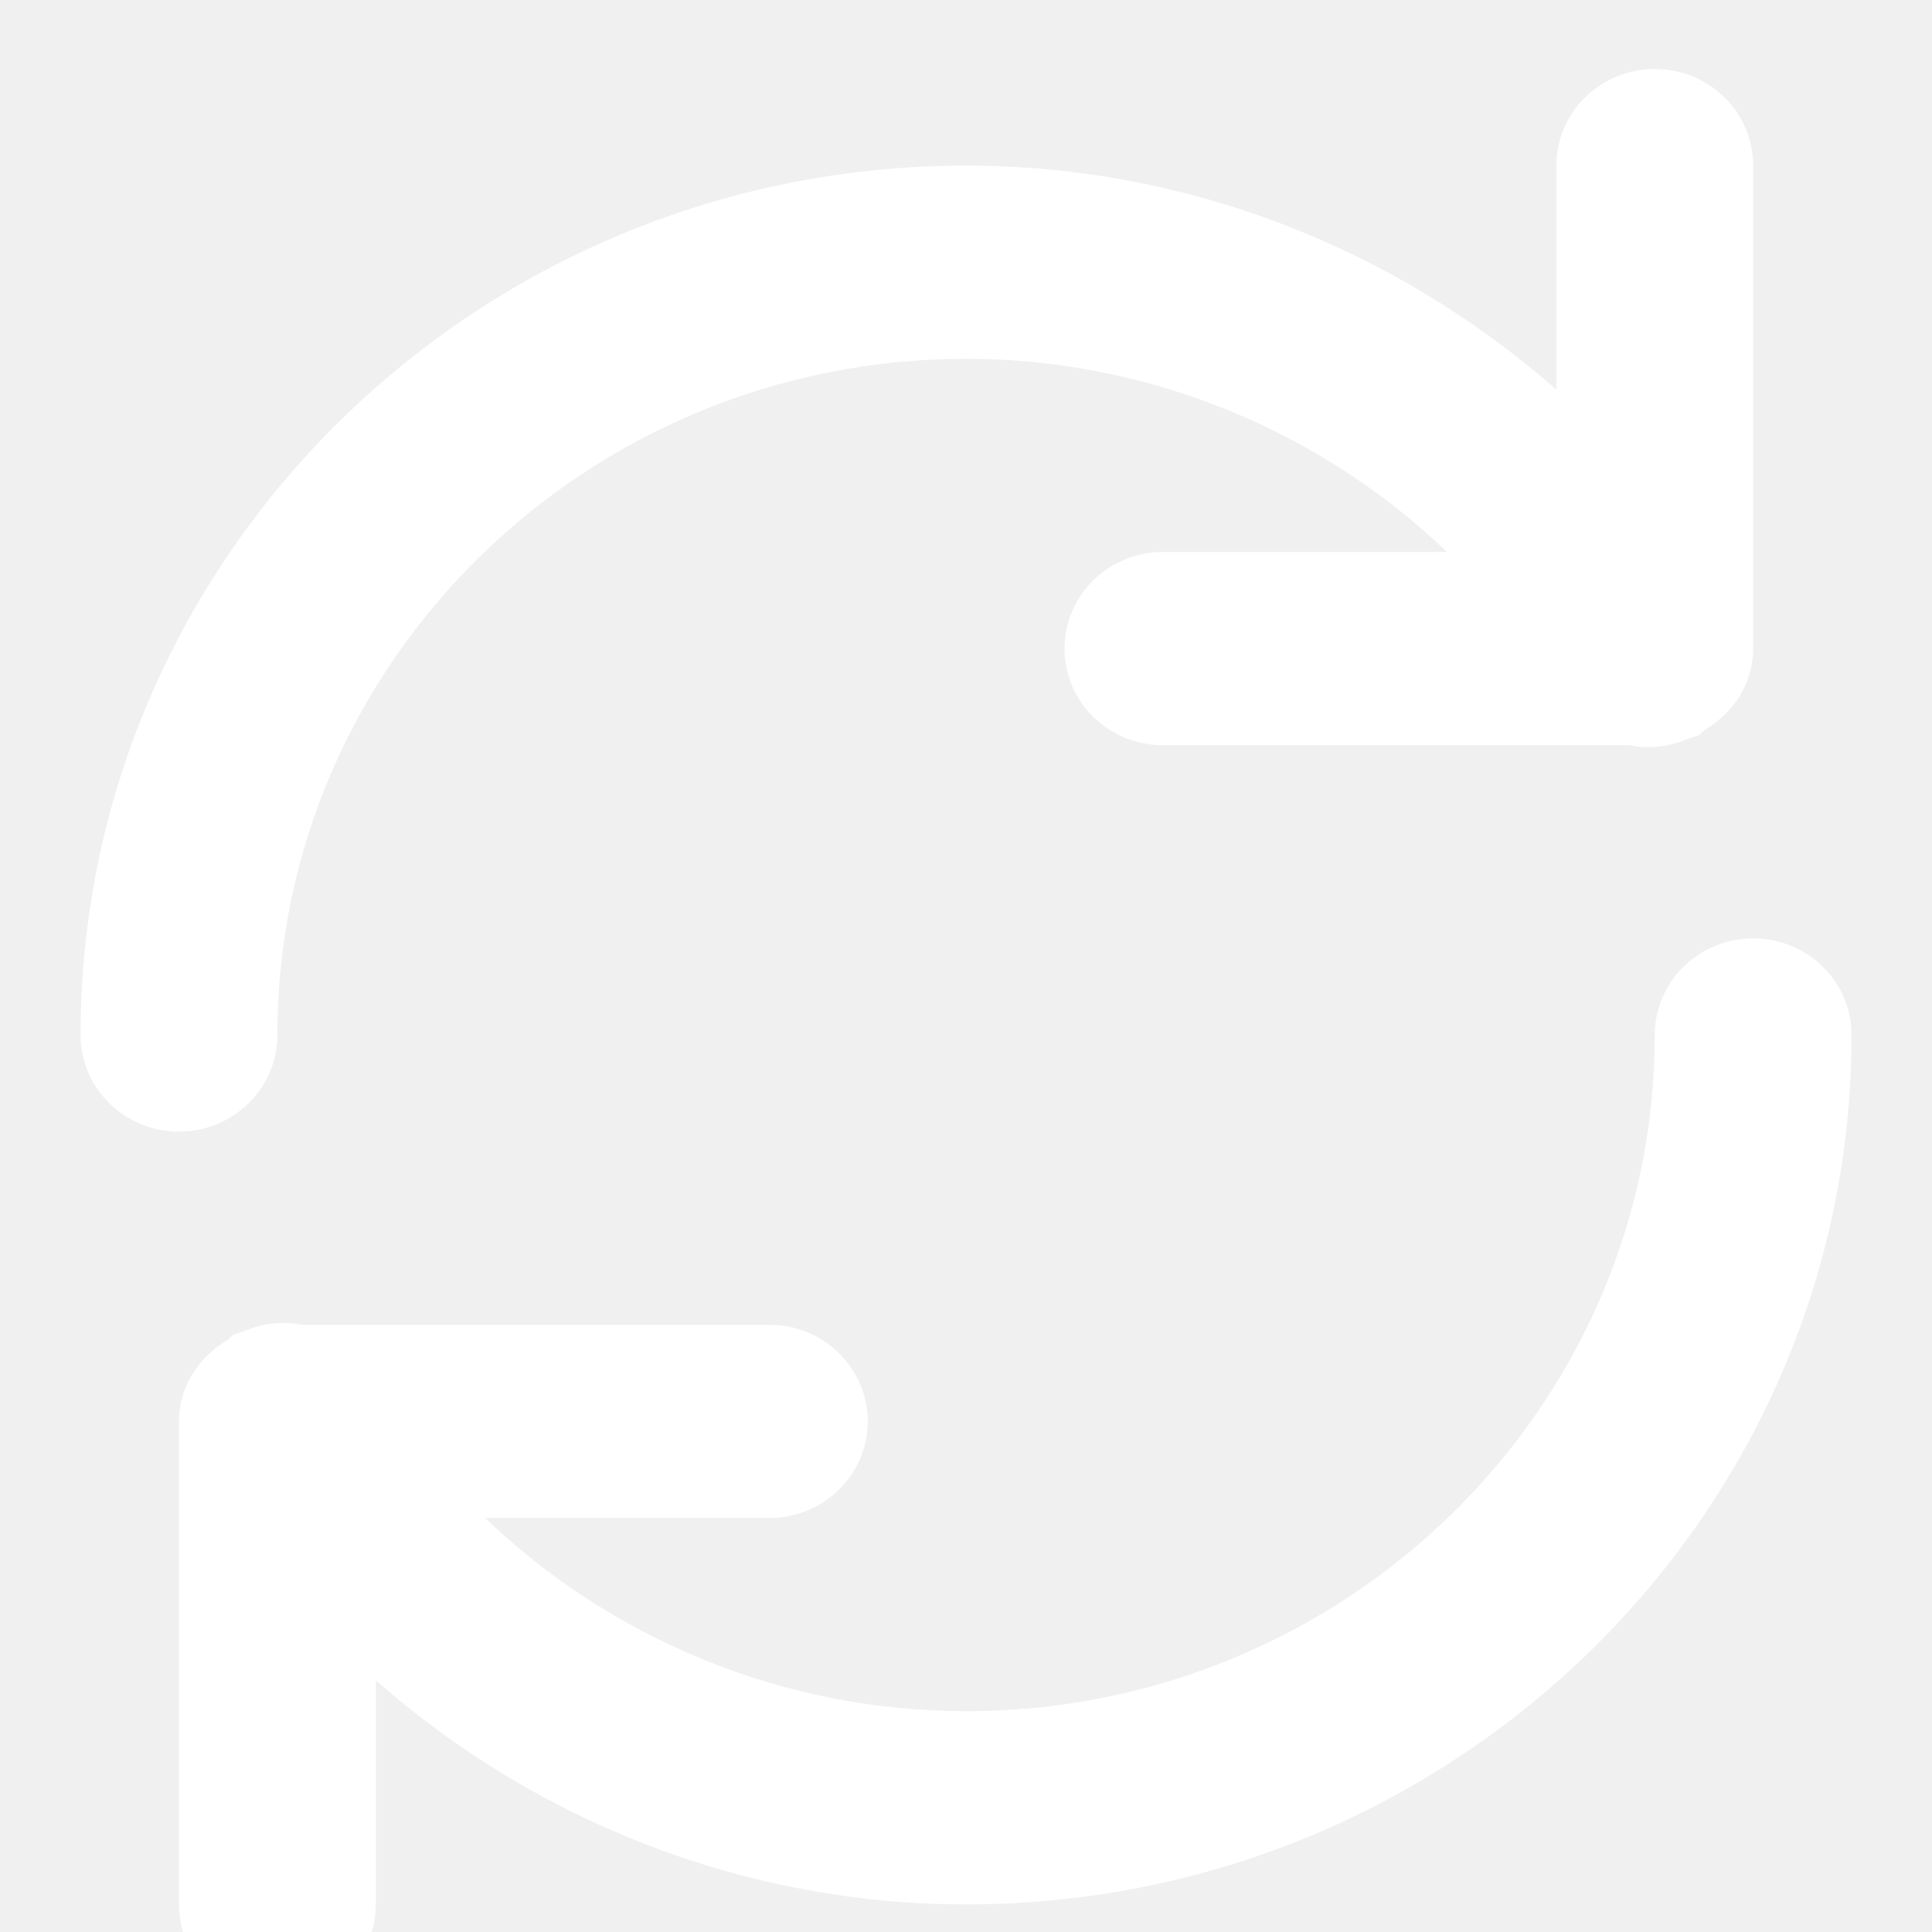
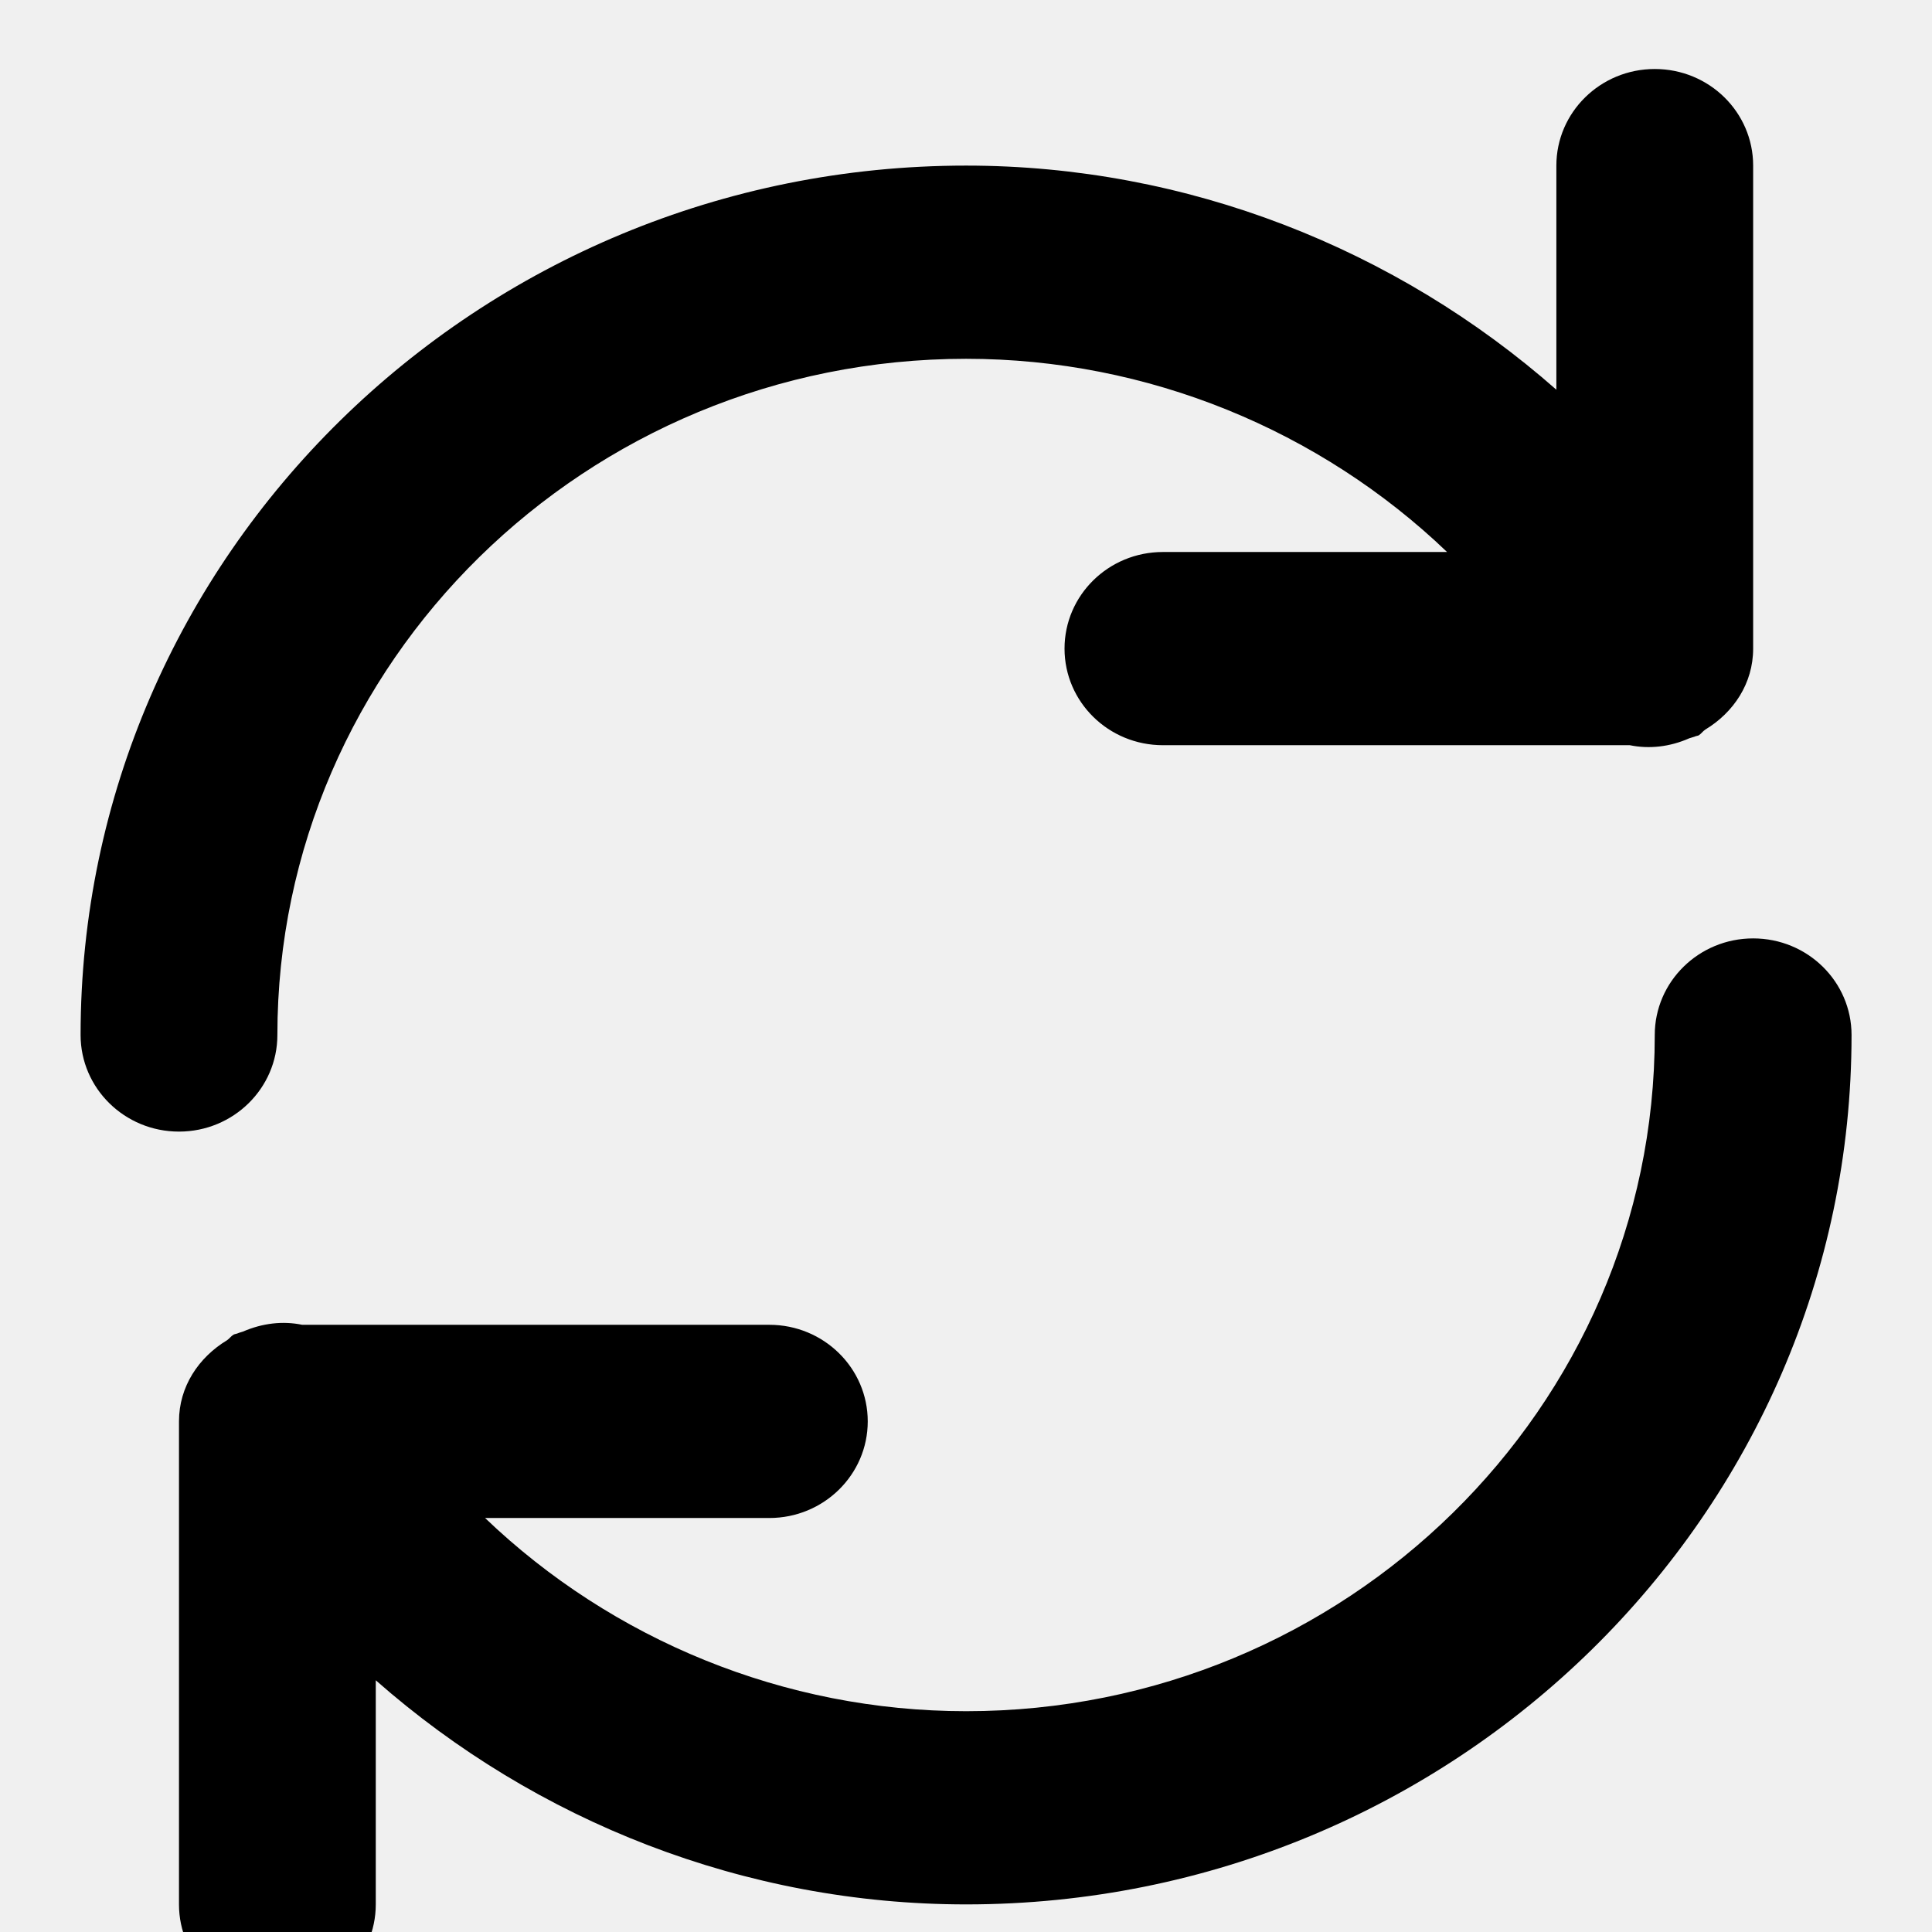
- <svg xmlns="http://www.w3.org/2000/svg" width="14" height="14" viewBox="0 0 14 14" fill="none">
-   <path d="M12.704 6.8C12.31 6.8 11.991 7.114 11.991 7.5C11.991 10.202 9.752 12.4 7.001 12.4C5.683 12.4 4.436 11.882 3.515 11H5.575C5.969 11 6.288 10.686 6.288 10.3C6.288 9.914 5.969 9.6 5.575 9.6H2.19C2.049 9.571 1.902 9.588 1.761 9.649C1.748 9.654 1.735 9.656 1.722 9.662C1.713 9.666 1.703 9.666 1.693 9.671C1.674 9.682 1.663 9.7 1.645 9.712C1.44 9.836 1.297 10.047 1.297 10.3V13.8C1.297 14.186 1.616 14.5 2.01 14.5C2.404 14.5 2.723 14.186 2.723 13.8V12.176C3.885 13.199 5.4 13.8 7.001 13.8C10.539 13.8 13.417 10.973 13.417 7.5C13.417 7.114 13.099 6.8 12.704 6.8Z" fill="white" />
-   <path d="M2.01 7.5C2.01 4.798 4.249 2.6 7.001 2.6C8.318 2.6 9.565 3.118 10.486 4H8.427C8.032 4 7.714 4.314 7.714 4.7C7.714 5.086 8.032 5.4 8.427 5.4H11.81C11.951 5.429 12.101 5.412 12.241 5.35C12.254 5.345 12.267 5.343 12.28 5.338C12.289 5.333 12.299 5.333 12.309 5.329C12.328 5.317 12.339 5.299 12.357 5.287C12.561 5.164 12.704 4.953 12.704 4.7V1.2C12.704 0.814 12.386 0.5 11.991 0.5C11.597 0.5 11.278 0.814 11.278 1.2V2.824C10.116 1.801 8.601 1.2 7.001 1.2C3.462 1.2 0.584 4.027 0.584 7.5C0.584 7.886 0.903 8.2 1.297 8.2C1.691 8.2 2.01 7.886 2.01 7.5Z" fill="white" />
+ <svg xmlns="http://www.w3.org/2000/svg" viewBox="0 0 14 14" fill="currentColor">
+   <path d="M12.704 6.8C12.31 6.8 11.991 7.114 11.991 7.5C11.991 10.202 9.752 12.4 7.001 12.4C5.683 12.4 4.436 11.882 3.515 11H5.575C5.969 11 6.288 10.686 6.288 10.3C6.288 9.914 5.969 9.6 5.575 9.6H2.19C2.049 9.571 1.902 9.588 1.761 9.649C1.748 9.654 1.735 9.656 1.722 9.662C1.713 9.666 1.703 9.666 1.693 9.671C1.674 9.682 1.663 9.7 1.645 9.712C1.44 9.836 1.297 10.047 1.297 10.3V13.8C1.297 14.186 1.616 14.5 2.01 14.5C2.404 14.5 2.723 14.186 2.723 13.8V12.176C3.885 13.199 5.4 13.8 7.001 13.8C10.539 13.8 13.417 10.973 13.417 7.5C13.417 7.114 13.099 6.8 12.704 6.8Z" fill="currentColor" />
+   <path d="M2.01 7.5C2.01 4.798 4.249 2.6 7.001 2.6C8.318 2.6 9.565 3.118 10.486 4H8.427C8.032 4 7.714 4.314 7.714 4.7C7.714 5.086 8.032 5.4 8.427 5.4H11.81C11.951 5.429 12.101 5.412 12.241 5.35C12.254 5.345 12.267 5.343 12.28 5.338C12.289 5.333 12.299 5.333 12.309 5.329C12.328 5.317 12.339 5.299 12.357 5.287C12.561 5.164 12.704 4.953 12.704 4.7V1.2C12.704 0.814 12.386 0.5 11.991 0.5C11.597 0.5 11.278 0.814 11.278 1.2V2.824C10.116 1.801 8.601 1.2 7.001 1.2C3.462 1.2 0.584 4.027 0.584 7.5C0.584 7.886 0.903 8.2 1.297 8.2C1.691 8.2 2.01 7.886 2.01 7.5Z" fill="currentColor" />
</svg>
